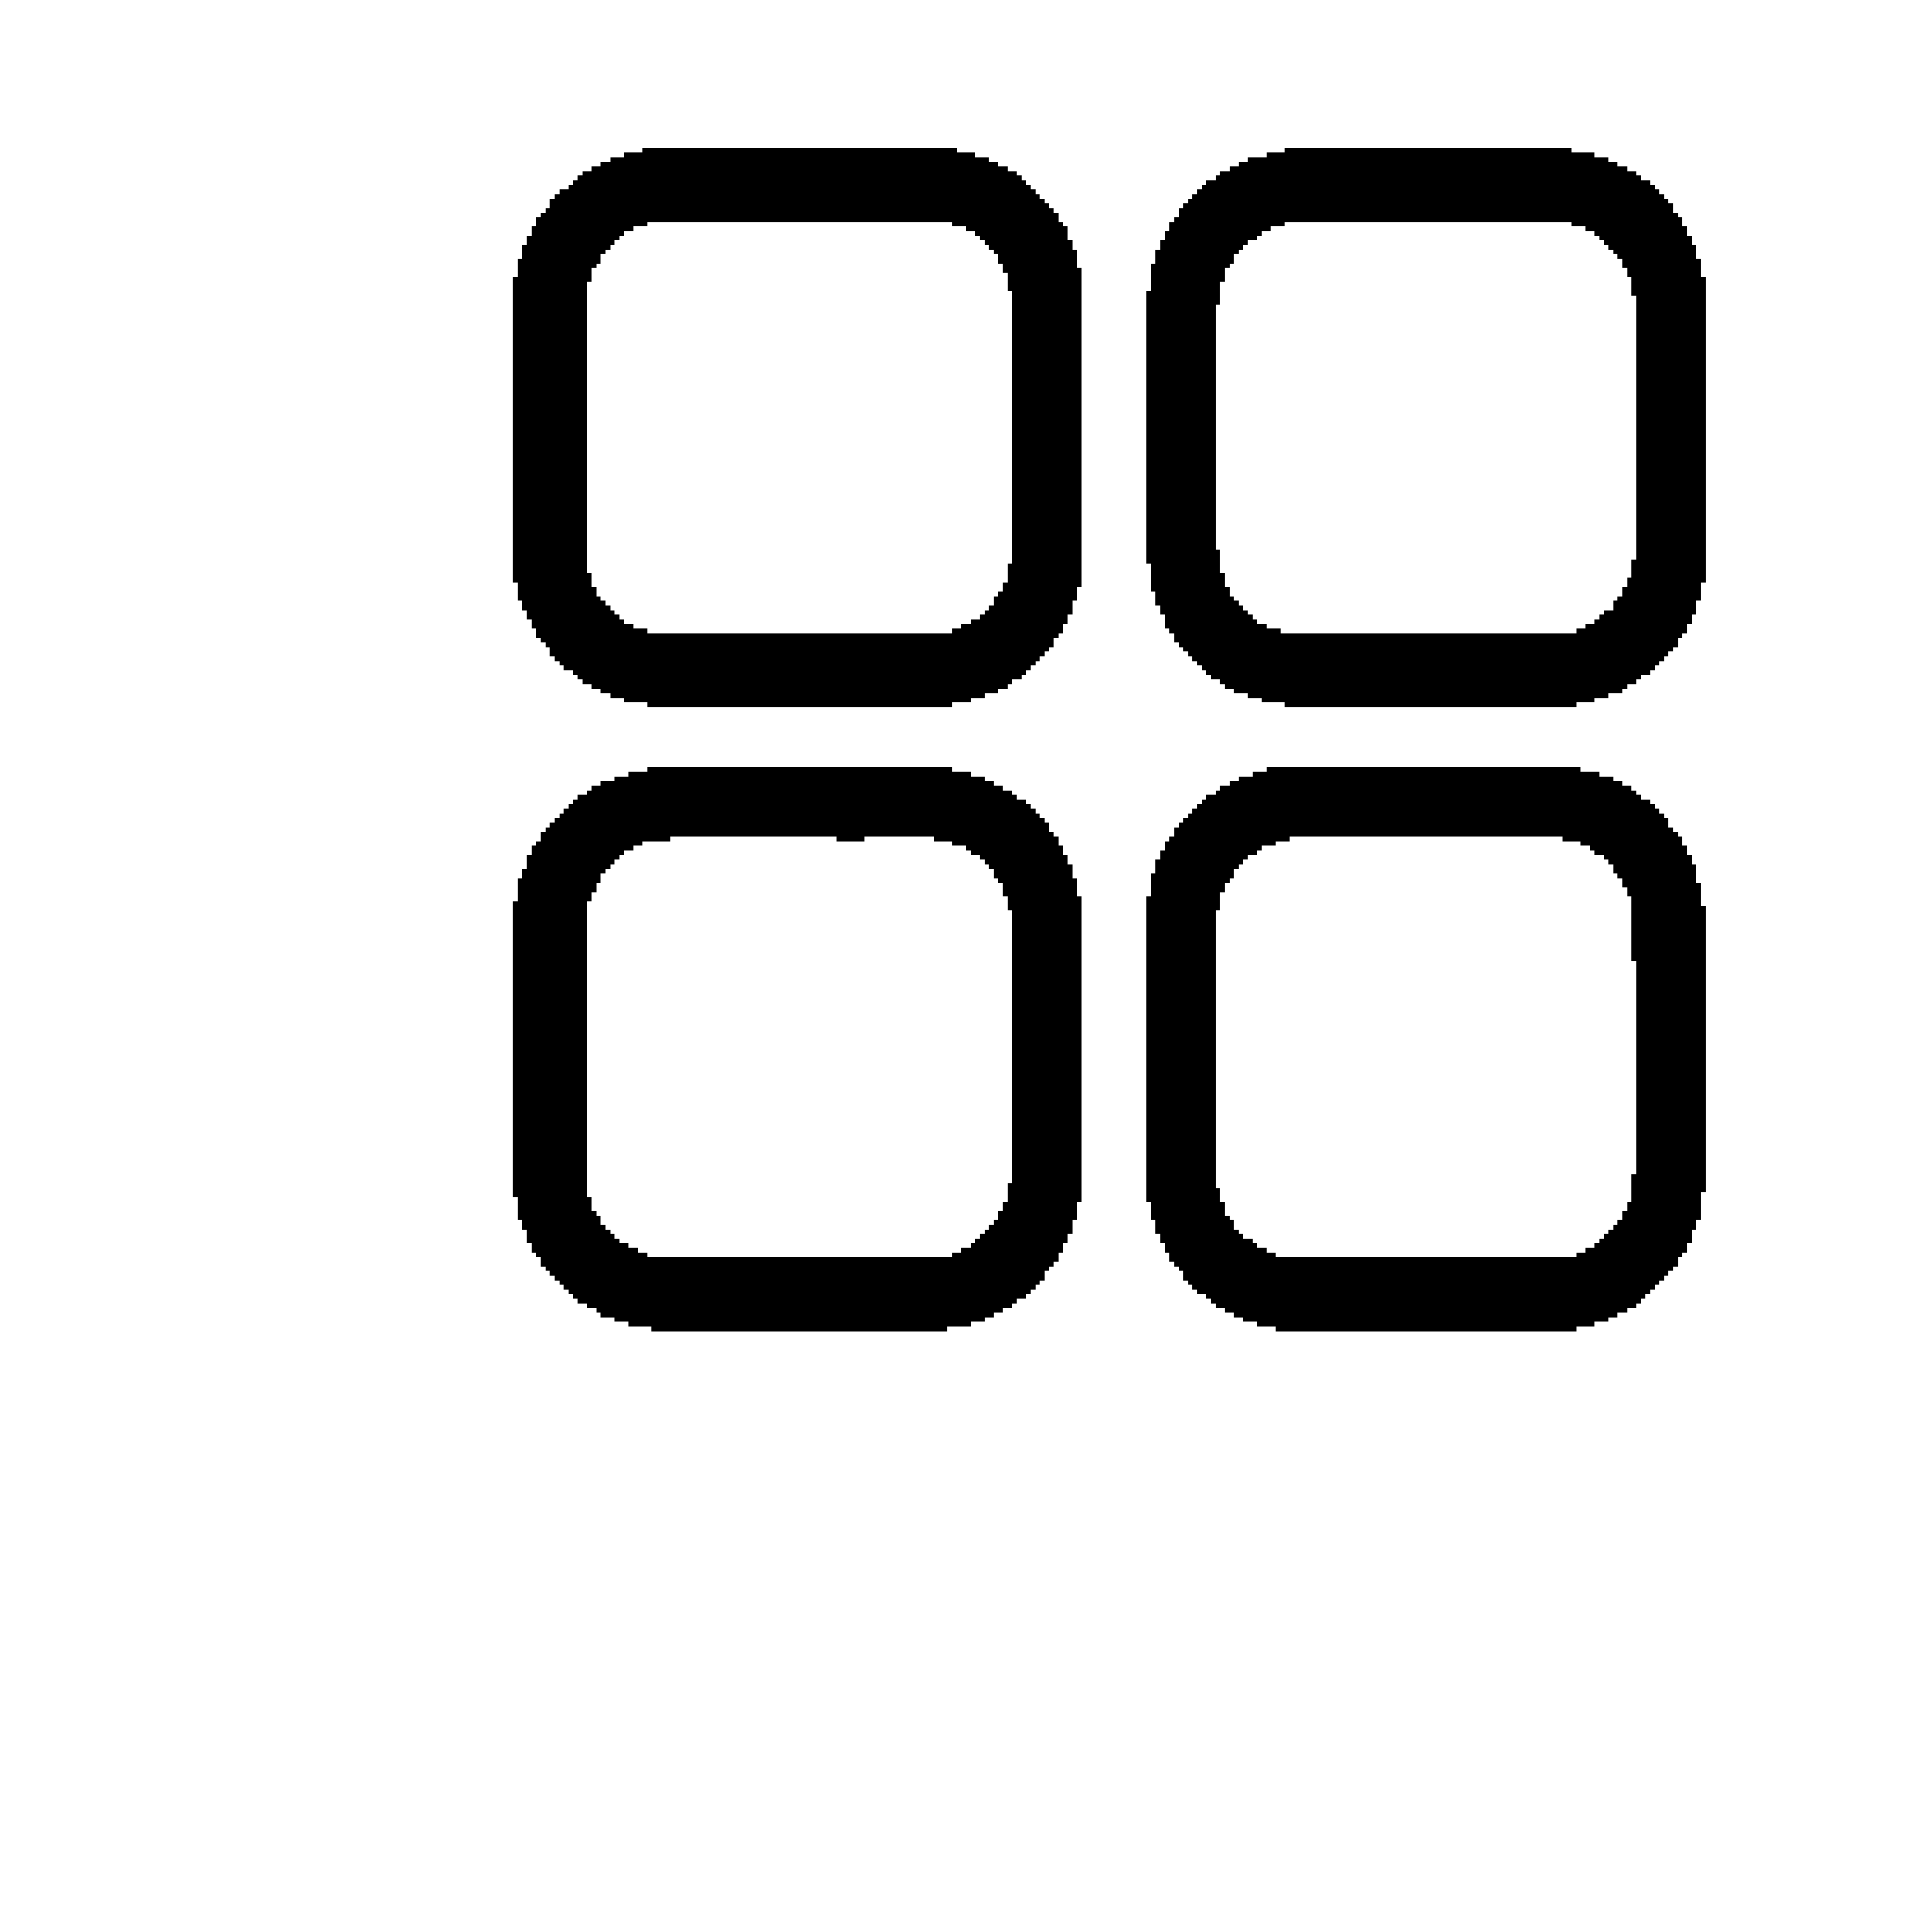
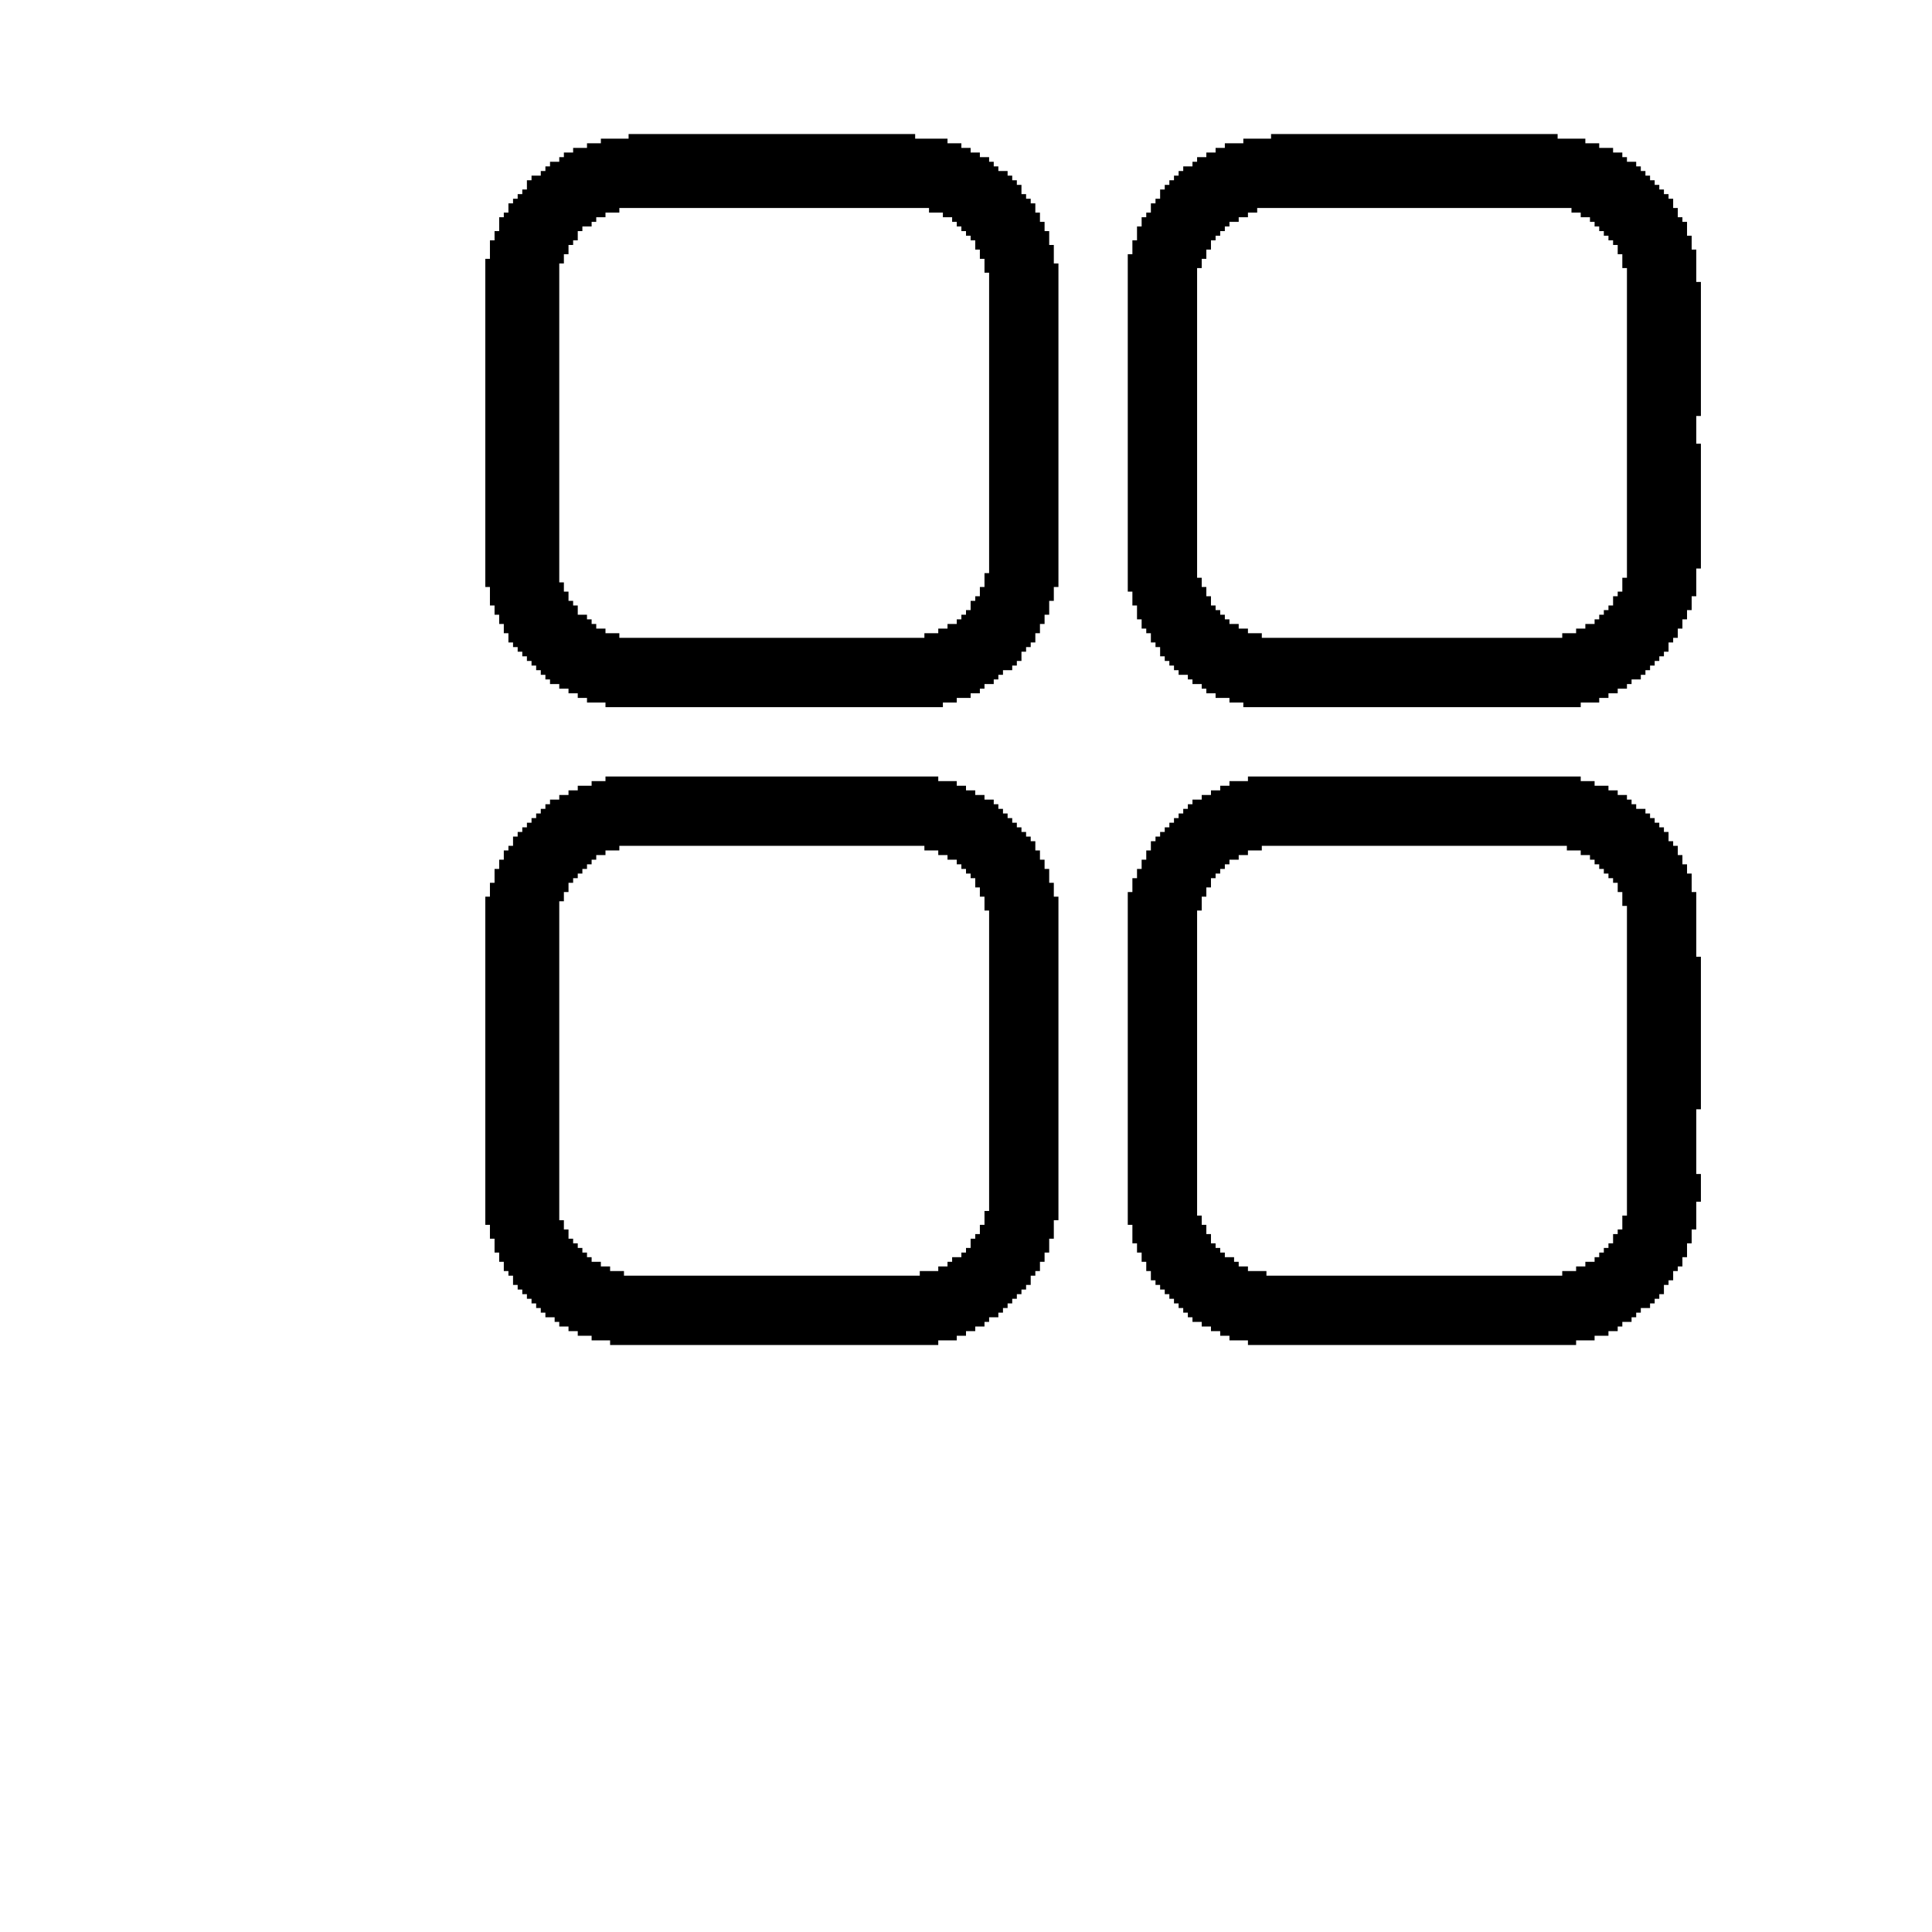
<svg xmlns="http://www.w3.org/2000/svg" viewBox="0 0 418 418">
-   <path fill="currentColor" stroke="none" fill-rule="evenodd" d="M139 32H207V33H139ZM278 32H340V33H278ZM135 33H211V34H135ZM274 33H345V34H274ZM132 34H214V35H132ZM270 34H348V35H270ZM130 35H216V36H130ZM268 35H350V36H268ZM128 36H218V37H128ZM266 36H352V37H266ZM126 37H220V38H126ZM264 37H354V38H264ZM125 38H221V39H125ZM263 38H355V39H263ZM124 39H222V40H124ZM261 39H357V40H261ZM123 40H223V41H123ZM260 40H358V41H260ZM121 41H224V42H121ZM259 41H359V42H259ZM120 42H225V43H120ZM258 42H360V43H258ZM119 43H226V44H119ZM257 43H361V44H257ZM119 44H227V45H119ZM256 44H362V45H256ZM118 45H228V46H118ZM255 45H362V46H255ZM117 46H229V47H117ZM255 46H363V47H255ZM116 47H229V48H116ZM254 47H364V48H254ZM116 48H140V49H116ZM206 48H230V49H206ZM253 48H278V49H253ZM340 48H364V49H340ZM115 49H137V50H115ZM209 49H231V50H209ZM253 49H275V50H253ZM343 49H365V50H343ZM115 50H135V51H115ZM211 50H231V51H211ZM252 50H273V51H252ZM345 50H365V51H345ZM114 51H134V52H114ZM212 51H231V52H212ZM252 51H272V52H252ZM346 51H366V52H346ZM114 52H133V53H114ZM213 52H232V53H213ZM251 52H270V53H251ZM347 52H366V53H347ZM113 53H132V54H113ZM214 53H232V54H214ZM251 53H269V54H251ZM348 53H367V54H348ZM113 54H131V55H113ZM215 54H233V55H215ZM250 54H268V55H250ZM349 54H367V55H349ZM113 55H130V56H113ZM350 55H367V56H350ZM112 56H130V57H112ZM216 55H233V57H216ZM250 55H267V57H250ZM112 57H129V58H112ZM217 57H233V58H217ZM249 57H266V58H249ZM351 56H368V58H351ZM217 58H234V59H217ZM112 58H128V60H112ZM352 58H368V60H352ZM111 60H128V61H111ZM249 58H265V61H249ZM218 59H234V63H218ZM249 61H264V63H249ZM353 60H369V64H353ZM248 63H264V66H248ZM248 66H263V119H248ZM354 64H369V121H354ZM219 63H234V122H219ZM248 119H264V122H248ZM111 61H127V124H111ZM249 122H264V124H249ZM353 121H369V125H353ZM111 124H128V126H111ZM218 122H234V126H218ZM352 125H369V126H352ZM112 126H128V127H112ZM217 126H234V127H217ZM249 124H265V127H249ZM352 126H368V127H352ZM217 127H233V128H217ZM249 127H266V128H249ZM112 127H129V129H112ZM216 128H233V129H216ZM250 128H266V129H250ZM351 127H368V129H351ZM112 129H130V130H112ZM215 129H233V130H215ZM250 129H267V130H250ZM350 129H368V130H350ZM113 130H131V131H113ZM215 130H232V131H215ZM250 130H268V131H250ZM113 131H132V132H113ZM214 131H232V132H214ZM251 131H269V132H251ZM349 130H367V132H349ZM114 132H133V133H114ZM213 132H232V133H213ZM251 132H270V133H251ZM347 132H367V133H347ZM114 133H134V134H114ZM212 133H231V134H212ZM252 133H271V134H252ZM346 133H366V134H346ZM115 134H135V135H115ZM210 134H231V135H210ZM252 134H272V135H252ZM345 134H366V135H345ZM115 135H137V136H115ZM208 135H230V136H208ZM252 135H274V136H252ZM343 135H365V136H343ZM116 136H140V137H116ZM206 136H230V137H206ZM253 136H277V137H253ZM341 136H365V137H341ZM116 137H229V138H116ZM254 137H364V138H254ZM117 138H228V139H117ZM254 138H363V139H254ZM118 139H228V140H118ZM255 139H363V140H255ZM119 140H227V141H119ZM256 140H362V141H256ZM119 141H226V142H119ZM257 141H361V142H257ZM120 142H225V143H120ZM258 142H360V143H258ZM121 143H224V144H121ZM259 143H359V144H259ZM122 144H223V145H122ZM260 144H358V145H260ZM124 145H222V146H124ZM261 145H357V146H261ZM125 146H221V147H125ZM262 146H355V147H262ZM126 147H219V148H126ZM264 147H354V148H264ZM128 148H218V149H128ZM265 148H352V149H265ZM130 149H216V150H130ZM267 149H351V150H267ZM132 150H213V151H132ZM270 150H348V151H270ZM135 151H210V152H135ZM273 151H345V152H273ZM140 152H206V153H140ZM278 152H341V153H278ZM140 166H206V167H140ZM274 166H342V167H274ZM136 167H210V168H136ZM271 167H346V168H271ZM133 168H213V169H133ZM268 168H349V169H268ZM130 169H215V170H130ZM266 169H351V170H266ZM128 170H217V171H128ZM264 170H353V171H264ZM127 171H219V172H127ZM263 171H354V172H263ZM125 172H220V173H125ZM261 172H355V173H261ZM124 173H222V174H124ZM260 173H357V174H260ZM123 174H223V175H123ZM259 174H358V175H259ZM122 175H224V176H122ZM258 175H359V176H258ZM121 176H225V177H121ZM257 176H360V177H257ZM120 177H226V178H120ZM256 177H361V178H256ZM119 178H227V179H119ZM255 178H361V179H255ZM118 179H227V180H118ZM254 179H362V180H254ZM117 180H228V181H117ZM254 180H363V181H254ZM117 181H145V182H117ZM181 181H187V182H181ZM202 181H229V182H202ZM253 181H279V182H253ZM338 181H364V182H338ZM116 182H139V183H116ZM206 182H229V183H206ZM252 182H276V183H252ZM342 182H364V183H342ZM115 183H137V184H115ZM209 183H230V184H209ZM252 183H273V184H252ZM344 183H365V184H344ZM115 184H135V185H115ZM210 184H230V185H210ZM251 184H272V185H251ZM345 184H365V185H345ZM114 185H134V186H114ZM212 185H231V186H212ZM251 185H270V186H251ZM347 185H366V186H347ZM114 186H133V187H114ZM213 186H231V187H213ZM250 186H269V187H250ZM348 186H366V187H348ZM114 187H132V188H114ZM214 187H232V188H214ZM250 187H268V188H250ZM113 188H131V189H113ZM250 188H267V189H250ZM349 187H367V189H349ZM113 189H130V190H113ZM215 188H232V190H215ZM249 189H267V190H249ZM350 189H367V190H350ZM112 190H130V191H112ZM216 190H233V191H216ZM249 190H266V191H249ZM351 190H367V191H351ZM351 191H368V192H351ZM112 191H129V193H112ZM249 191H265V193H249ZM217 191H233V194H217ZM249 193H264V194H249ZM352 192H368V194H352ZM112 193H128V195H112ZM353 194H368V196H353ZM218 194H234V197H218ZM248 194H264V197H248ZM353 196H369V208H353ZM354 208H369V254H354ZM219 197H234V256H219ZM248 197H263V257H248ZM353 254H369V258H353ZM111 195H127V259H111ZM218 256H234V260H218ZM248 257H264V260H248ZM353 258H368V260H353ZM112 259H128V262H112ZM217 260H233V262H217ZM352 260H368V262H352ZM112 262H129V263H112ZM249 260H265V263H249ZM112 263H130V264H112ZM216 262H233V264H216ZM249 263H266V264H249ZM351 262H368V264H351ZM113 264H130V265H113ZM215 264H232V265H215ZM350 264H367V265H350ZM113 265H131V266H113ZM214 265H232V266H214ZM250 264H267V266H250ZM349 265H367V266H349ZM114 266H132V267H114ZM213 266H232V267H213ZM250 266H268V267H250ZM348 266H366V267H348ZM114 267H133V268H114ZM212 267H231V268H212ZM251 267H269V268H251ZM347 267H366V268H347ZM114 268H134V269H114ZM211 268H231V269H211ZM251 268H271V269H251ZM346 268H366V269H346ZM115 269H136V270H115ZM210 269H230V270H210ZM252 269H272V270H252ZM345 269H365V270H345ZM115 270H138V271H115ZM208 270H230V271H208ZM252 270H274V271H252ZM343 270H365V271H343ZM116 271H140V272H116ZM206 271H229V272H206ZM253 271H276V272H253ZM341 271H364V272H341ZM117 272H229V273H117ZM253 272H363V273H253ZM117 273H228V274H117ZM254 273H363V274H254ZM118 274H227V275H118ZM255 274H362V275H255ZM119 275H226V276H119ZM256 275H361V276H256ZM120 276H226V277H120ZM256 276H360V277H256ZM121 277H225V278H121ZM257 277H359V278H257ZM122 278H224V279H122ZM258 278H358V279H258ZM123 279H223V280H123ZM259 279H357V280H259ZM124 280H222V281H124ZM261 280H356V281H261ZM125 281H220V282H125ZM262 281H355V282H262ZM127 282H219V283H127ZM263 282H354V283H263ZM129 283H217V284H129ZM265 283H352V284H265ZM130 284H215V285H130ZM267 284H350V285H267ZM133 285H213V286H133ZM269 285H348V286H269ZM136 286H210V287H136ZM272 286H345V287H272ZM141 287H205V288H141ZM276 287H341V288H276Z" />
+   <path fill="currentColor" stroke="none" fill-rule="evenodd" d="M136 29H198V30H136ZM275 29H337V30H275ZM130 30H205V31H130ZM269 30H343V31H269ZM127 31H208V32H127ZM265 31H346V32H265ZM124 32H210V33H124ZM263 32H349V33H263ZM122 33H212V34H122ZM261 33H351V34H261ZM121 34H214V35H121ZM259 34H352V35H259ZM119 35H215V36H119ZM258 35H354V36H258ZM118 36H216V37H118ZM256 36H355V37H256ZM117 37H218V38H117ZM255 37H356V38H255ZM115 38H219V39H115ZM254 38H357V39H254ZM114 39H220V40H114ZM253 39H358V40H253ZM114 40H221V41H114ZM252 40H359V41H252ZM113 41H221V42H113ZM251 41H360V42H251ZM112 42H222V43H112ZM251 42H361V43H251ZM111 43H223V44H111ZM250 43H362V44H250ZM110 44H224V45H110ZM249 44H362V45H249ZM110 45H134V46H110ZM201 45H224V46H201ZM249 45H272V46H249ZM340 45H363V46H340ZM109 46H131V47H109ZM204 46H225V47H204ZM248 46H270V47H248ZM342 46H363V47H342ZM108 47H129V48H108ZM206 47H225V48H206ZM247 47H268V48H247ZM344 47H364V48H344ZM108 48H128V49H108ZM207 48H226V49H207ZM247 48H266V49H247ZM345 48H365V49H345ZM108 49H126V50H108ZM208 49H226V50H208ZM246 49H265V50H246ZM346 49H365V50H346ZM209 50H227V51H209ZM246 50H264V51H246ZM347 50H365V51H347ZM107 50H125V52H107ZM210 51H227V52H210ZM246 51H263V52H246ZM348 51H366V52H348ZM106 52H124V53H106ZM211 52H227V53H211ZM349 52H366V53H349ZM211 53H228V54H211ZM245 52H262V54H245ZM350 53H366V54H350ZM106 53H123V55H106ZM245 54H261V55H245ZM350 54H367V55H350ZM106 55H122V56H106ZM212 54H228V56H212ZM244 55H261V56H244ZM105 56H122V57H105ZM213 56H228V57H213ZM244 56H260V58H244ZM351 55H367V58H351ZM213 57H229V59H213ZM352 58H367V61H352ZM352 61H368V90H352ZM352 90H367V96H352ZM352 96H368V123H352ZM214 59H229V124H214ZM244 58H259V125H244ZM352 123H367V125H352ZM105 57H121V126H105ZM105 126H122V127H105ZM213 124H229V127H213ZM244 125H260V127H244ZM106 127H122V128H106ZM244 127H261V128H244ZM351 125H367V128H351ZM212 127H228V129H212ZM245 128H261V129H245ZM350 128H367V129H350ZM106 128H123V130H106ZM211 129H228V130H211ZM106 130H124V131H106ZM245 129H262V131H245ZM349 129H366V131H349ZM210 130H227V132H210ZM246 131H263V132H246ZM348 131H366V132H348ZM107 131H125V133H107ZM209 132H227V133H209ZM246 132H264V133H246ZM347 132H365V133H347ZM108 133H127V134H108ZM208 133H226V134H208ZM246 133H265V134H246ZM346 133H365V134H346ZM108 134H128V135H108ZM207 134H226V135H207ZM247 134H266V135H247ZM345 134H364V135H345ZM109 135H129V136H109ZM205 135H225V136H205ZM247 135H268V136H247ZM343 135H364V136H343ZM109 136H131V137H109ZM203 136H225V137H203ZM248 136H270V137H248ZM341 136H363V137H341ZM110 137H134V138H110ZM200 137H224V138H200ZM249 137H273V138H249ZM338 137H363V138H338ZM110 138H224V139H110ZM249 138H362V139H249ZM111 139H223V140H111ZM250 139H361V140H250ZM112 140H222V141H112ZM251 140H361V141H251ZM113 141H221V142H113ZM251 141H360V142H251ZM114 142H221V143H114ZM252 142H359V143H252ZM115 143H220V144H115ZM253 143H358V144H253ZM116 144H219V145H116ZM254 144H357V145H254ZM117 145H217V146H117ZM255 145H356V146H255ZM118 146H216V147H118ZM257 146H355V147H257ZM119 147H215V148H119ZM258 147H353V148H258ZM121 148H213V149H121ZM260 148H352V149H260ZM123 149H212V150H123ZM261 149H350V150H261ZM125 150H210V151H125ZM263 150H348V151H263ZM127 151H207V152H127ZM266 151H346V152H266ZM131 152H204V153H131ZM269 152H342V153H269ZM131 168H203V169H131ZM270 168H342V169H270ZM128 169H207V170H128ZM266 169H345V170H266ZM125 170H209V171H125ZM264 170H348V171H264ZM123 171H211V172H123ZM262 171H350V172H262ZM121 172H213V173H121ZM260 172H352V173H260ZM119 173H215V174H119ZM258 173H353V174H258ZM118 174H216V175H118ZM257 174H354V175H257ZM117 175H217V176H117ZM256 175H356V176H256ZM116 176H218V177H116ZM255 176H357V177H255ZM115 177H219V178H115ZM254 177H358V178H254ZM114 178H220V179H114ZM253 178H359V179H253ZM113 179H221V180H113ZM252 179H360V180H252ZM112 180H222V181H112ZM251 180H361V181H251ZM111 181H223V182H111ZM250 181H361V182H250ZM111 182H224V183H111ZM249 182H362V183H249ZM110 183H134V184H110ZM200 183H224V184H200ZM249 183H273V184H249ZM339 183H363V184H339ZM109 184H131V185H109ZM203 184H225V185H203ZM248 184H270V185H248ZM342 184H363V185H342ZM109 185H129V186H109ZM205 185H225V186H205ZM248 185H268V186H248ZM344 185H364V186H344ZM108 186H128V187H108ZM207 186H226V187H207ZM247 186H266V187H247ZM345 186H364V187H345ZM108 187H127V188H108ZM208 187H226V188H208ZM247 187H265V188H247ZM346 187H365V188H346ZM107 188H126V189H107ZM209 188H227V189H209ZM246 188H264V189H246ZM347 188H365V189H347ZM107 189H125V190H107ZM210 189H227V190H210ZM246 189H263V190H246ZM348 189H366V190H348ZM107 190H124V191H107ZM211 190H227V191H211ZM349 190H366V191H349ZM211 191H228V192H211ZM245 190H262V192H245ZM106 191H123V193H106ZM245 192H261V193H245ZM350 191H366V193H350ZM106 193H122V194H106ZM212 192H228V194H212ZM244 193H261V194H244ZM105 194H122V195H105ZM351 193H367V196H351ZM213 194H229V197H213ZM244 194H260V197H244ZM352 196H367V207H352ZM352 207H368V240H352ZM352 240H367V254H352ZM352 254H368V260H352ZM214 197H229V262H214ZM244 197H259V263H244ZM352 260H367V263H352ZM105 195H121V264H105ZM213 262H229V264H213ZM105 264H122V265H105ZM213 264H228V265H213ZM244 263H260V265H244ZM106 265H122V266H106ZM351 263H367V266H351ZM212 265H228V267H212ZM245 265H261V267H245ZM350 266H366V267H350ZM106 266H123V268H106ZM211 267H228V268H211ZM107 268H124V269H107ZM245 267H262V269H245ZM349 267H366V269H349ZM107 269H125V270H107ZM210 268H227V270H210ZM246 269H263V270H246ZM348 269H365V270H348ZM107 270H126V271H107ZM209 270H227V271H209ZM246 270H264V271H246ZM347 270H365V271H347ZM108 271H127V272H108ZM208 271H226V272H208ZM247 271H265V272H247ZM346 271H365V272H346ZM108 272H128V273H108ZM206 272H226V273H206ZM247 272H267V273H247ZM345 272H364V273H345ZM109 273H130V274H109ZM205 273H225V274H205ZM248 273H268V274H248ZM343 273H364V274H343ZM109 274H132V275H109ZM203 274H225V275H203ZM248 274H270V275H248ZM341 274H363V275H341ZM110 275H135V276H110ZM199 275H224V276H199ZM249 275H274V276H249ZM338 275H362V276H338ZM249 276H362V277H249ZM111 276H223V278H111ZM250 277H361V278H250ZM112 278H222V279H112ZM251 278H360V279H251ZM113 279H221V280H113ZM252 279H360V280H252ZM114 280H220V281H114ZM253 280H359V281H253ZM115 281H219V282H115ZM254 281H358V282H254ZM116 282H218V283H116ZM255 282H357V283H255ZM117 283H217V284H117ZM256 283H355V284H256ZM118 284H216V285H118ZM257 284H354V285H257ZM120 285H214V286H120ZM258 285H353V286H258ZM121 286H213V287H121ZM260 286H351V287H260ZM123 287H211V288H123ZM262 287H350V288H262ZM125 288H209V289H125ZM264 288H348V289H264ZM128 289H207V290H128ZM266 289H345V290H266ZM132 290H203V291H132ZM270 290H341V291H270Z" />
</svg>
